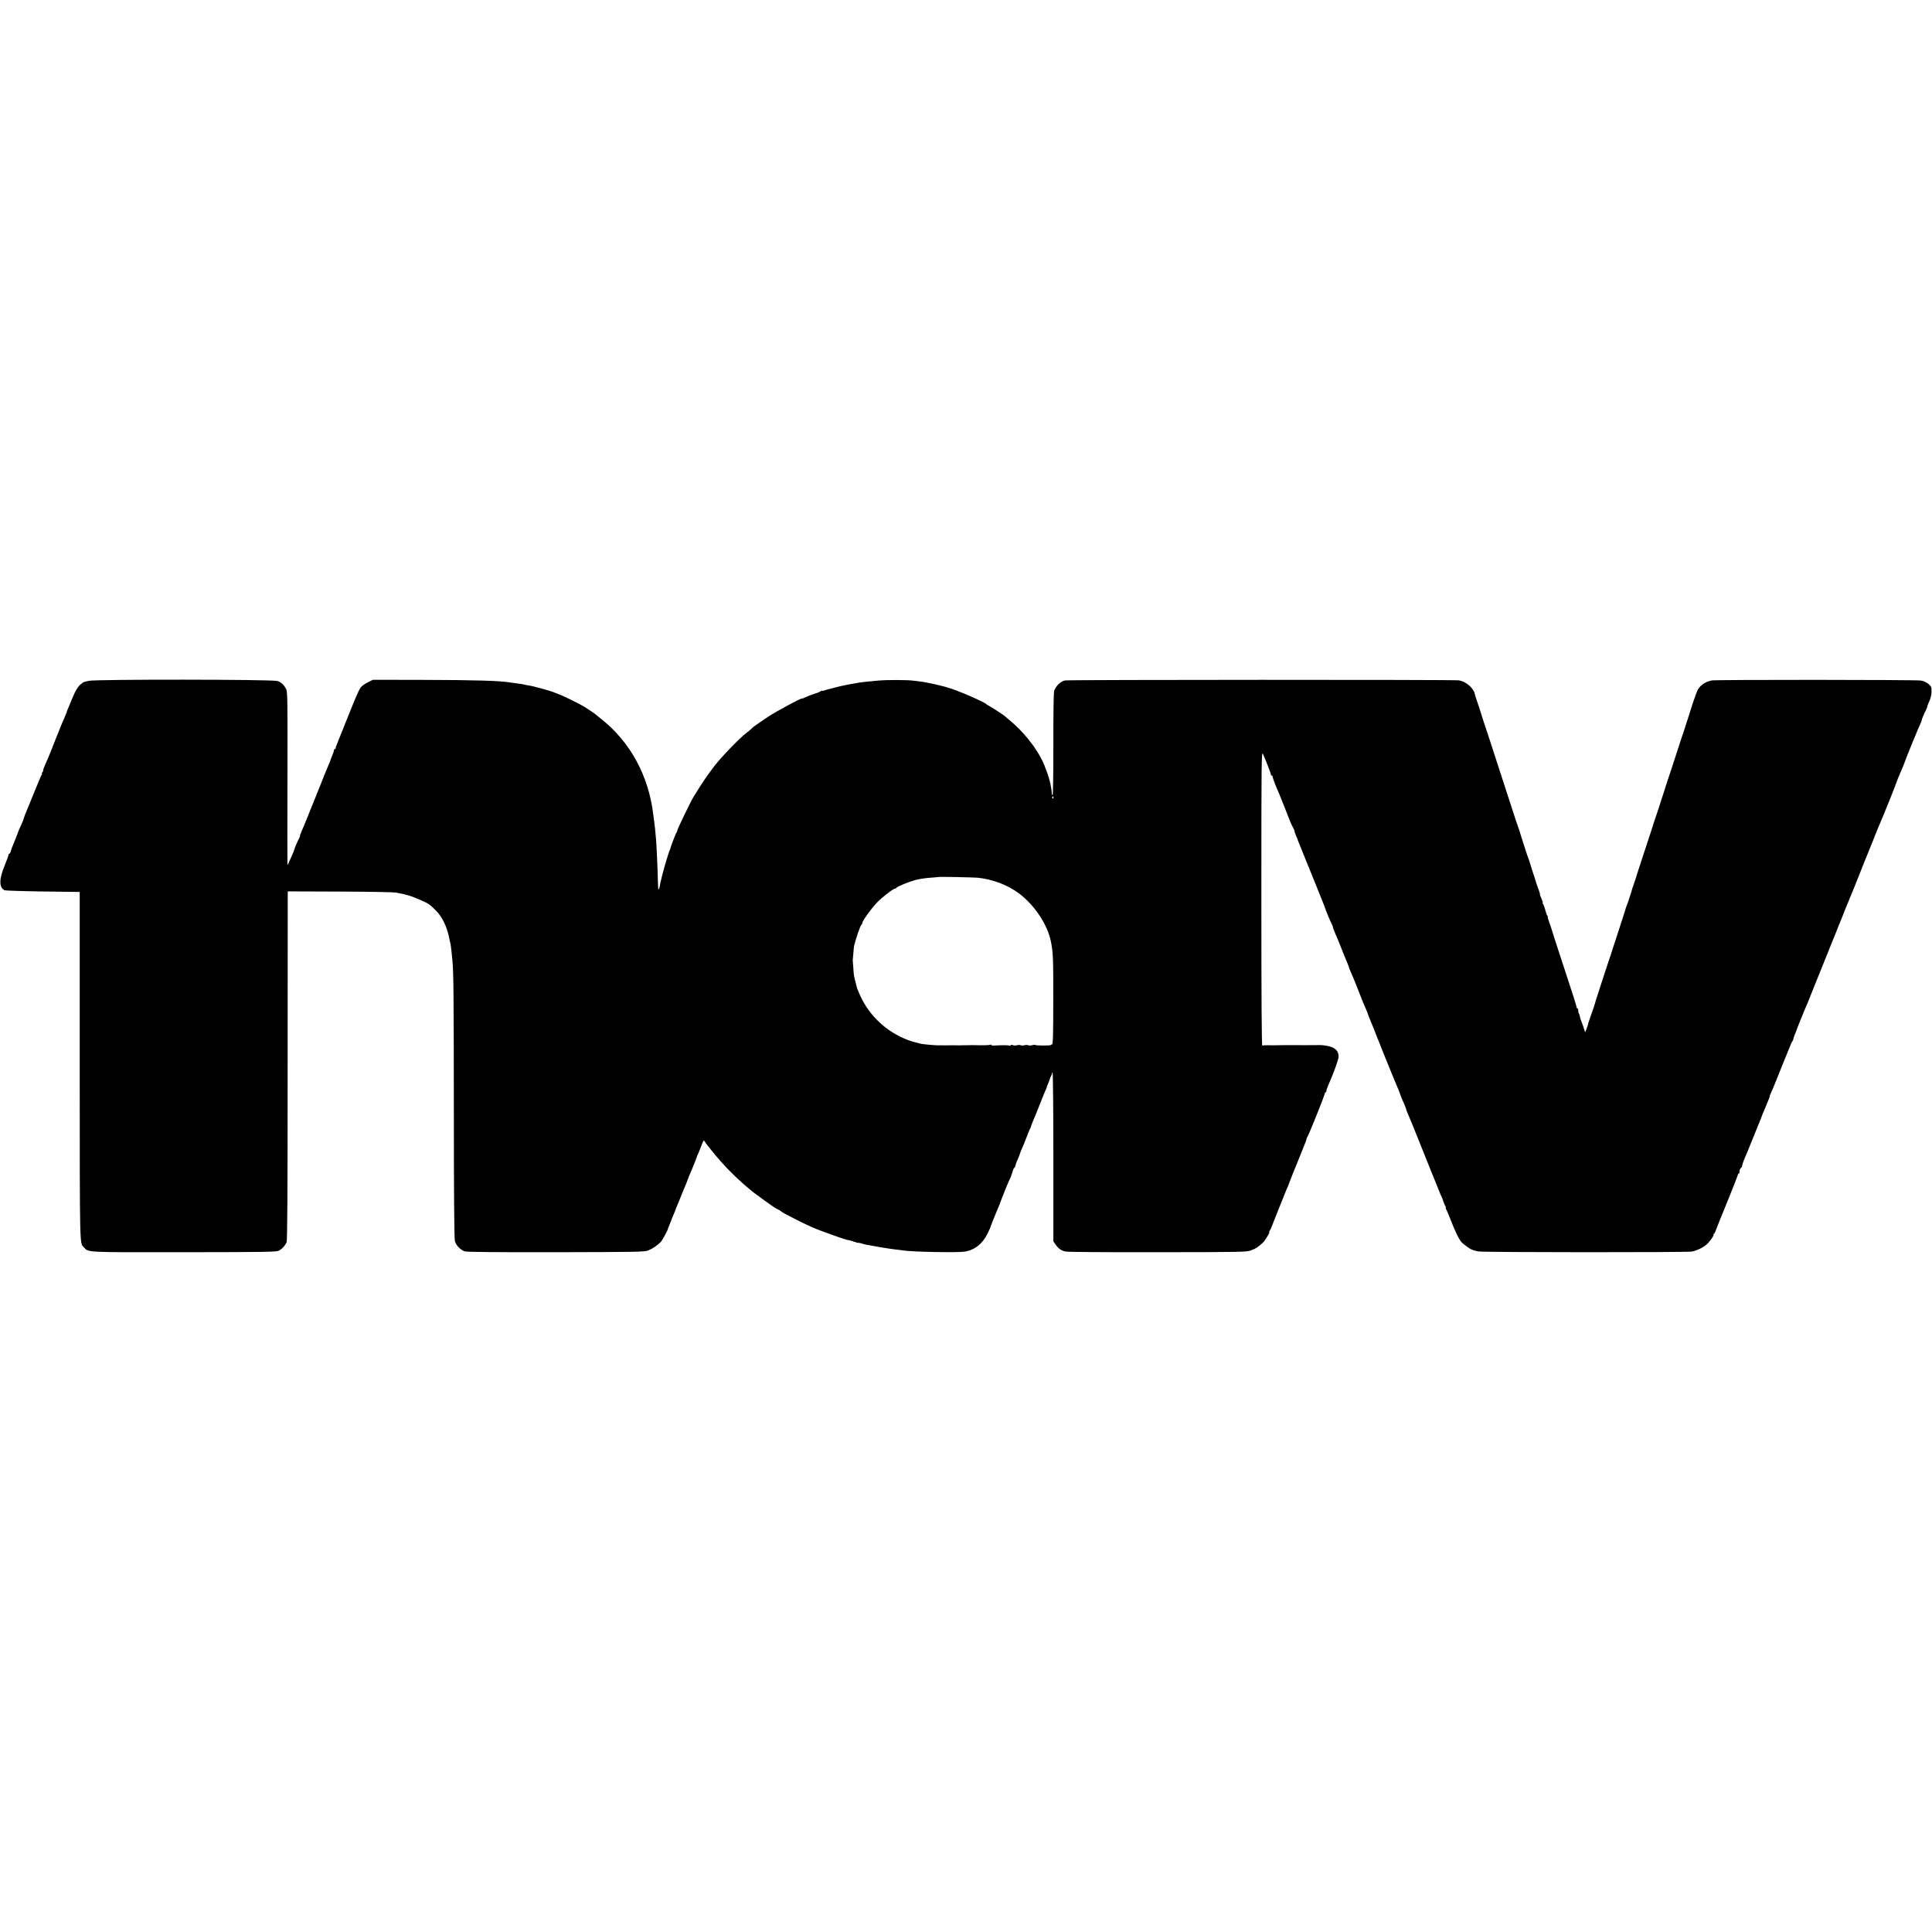
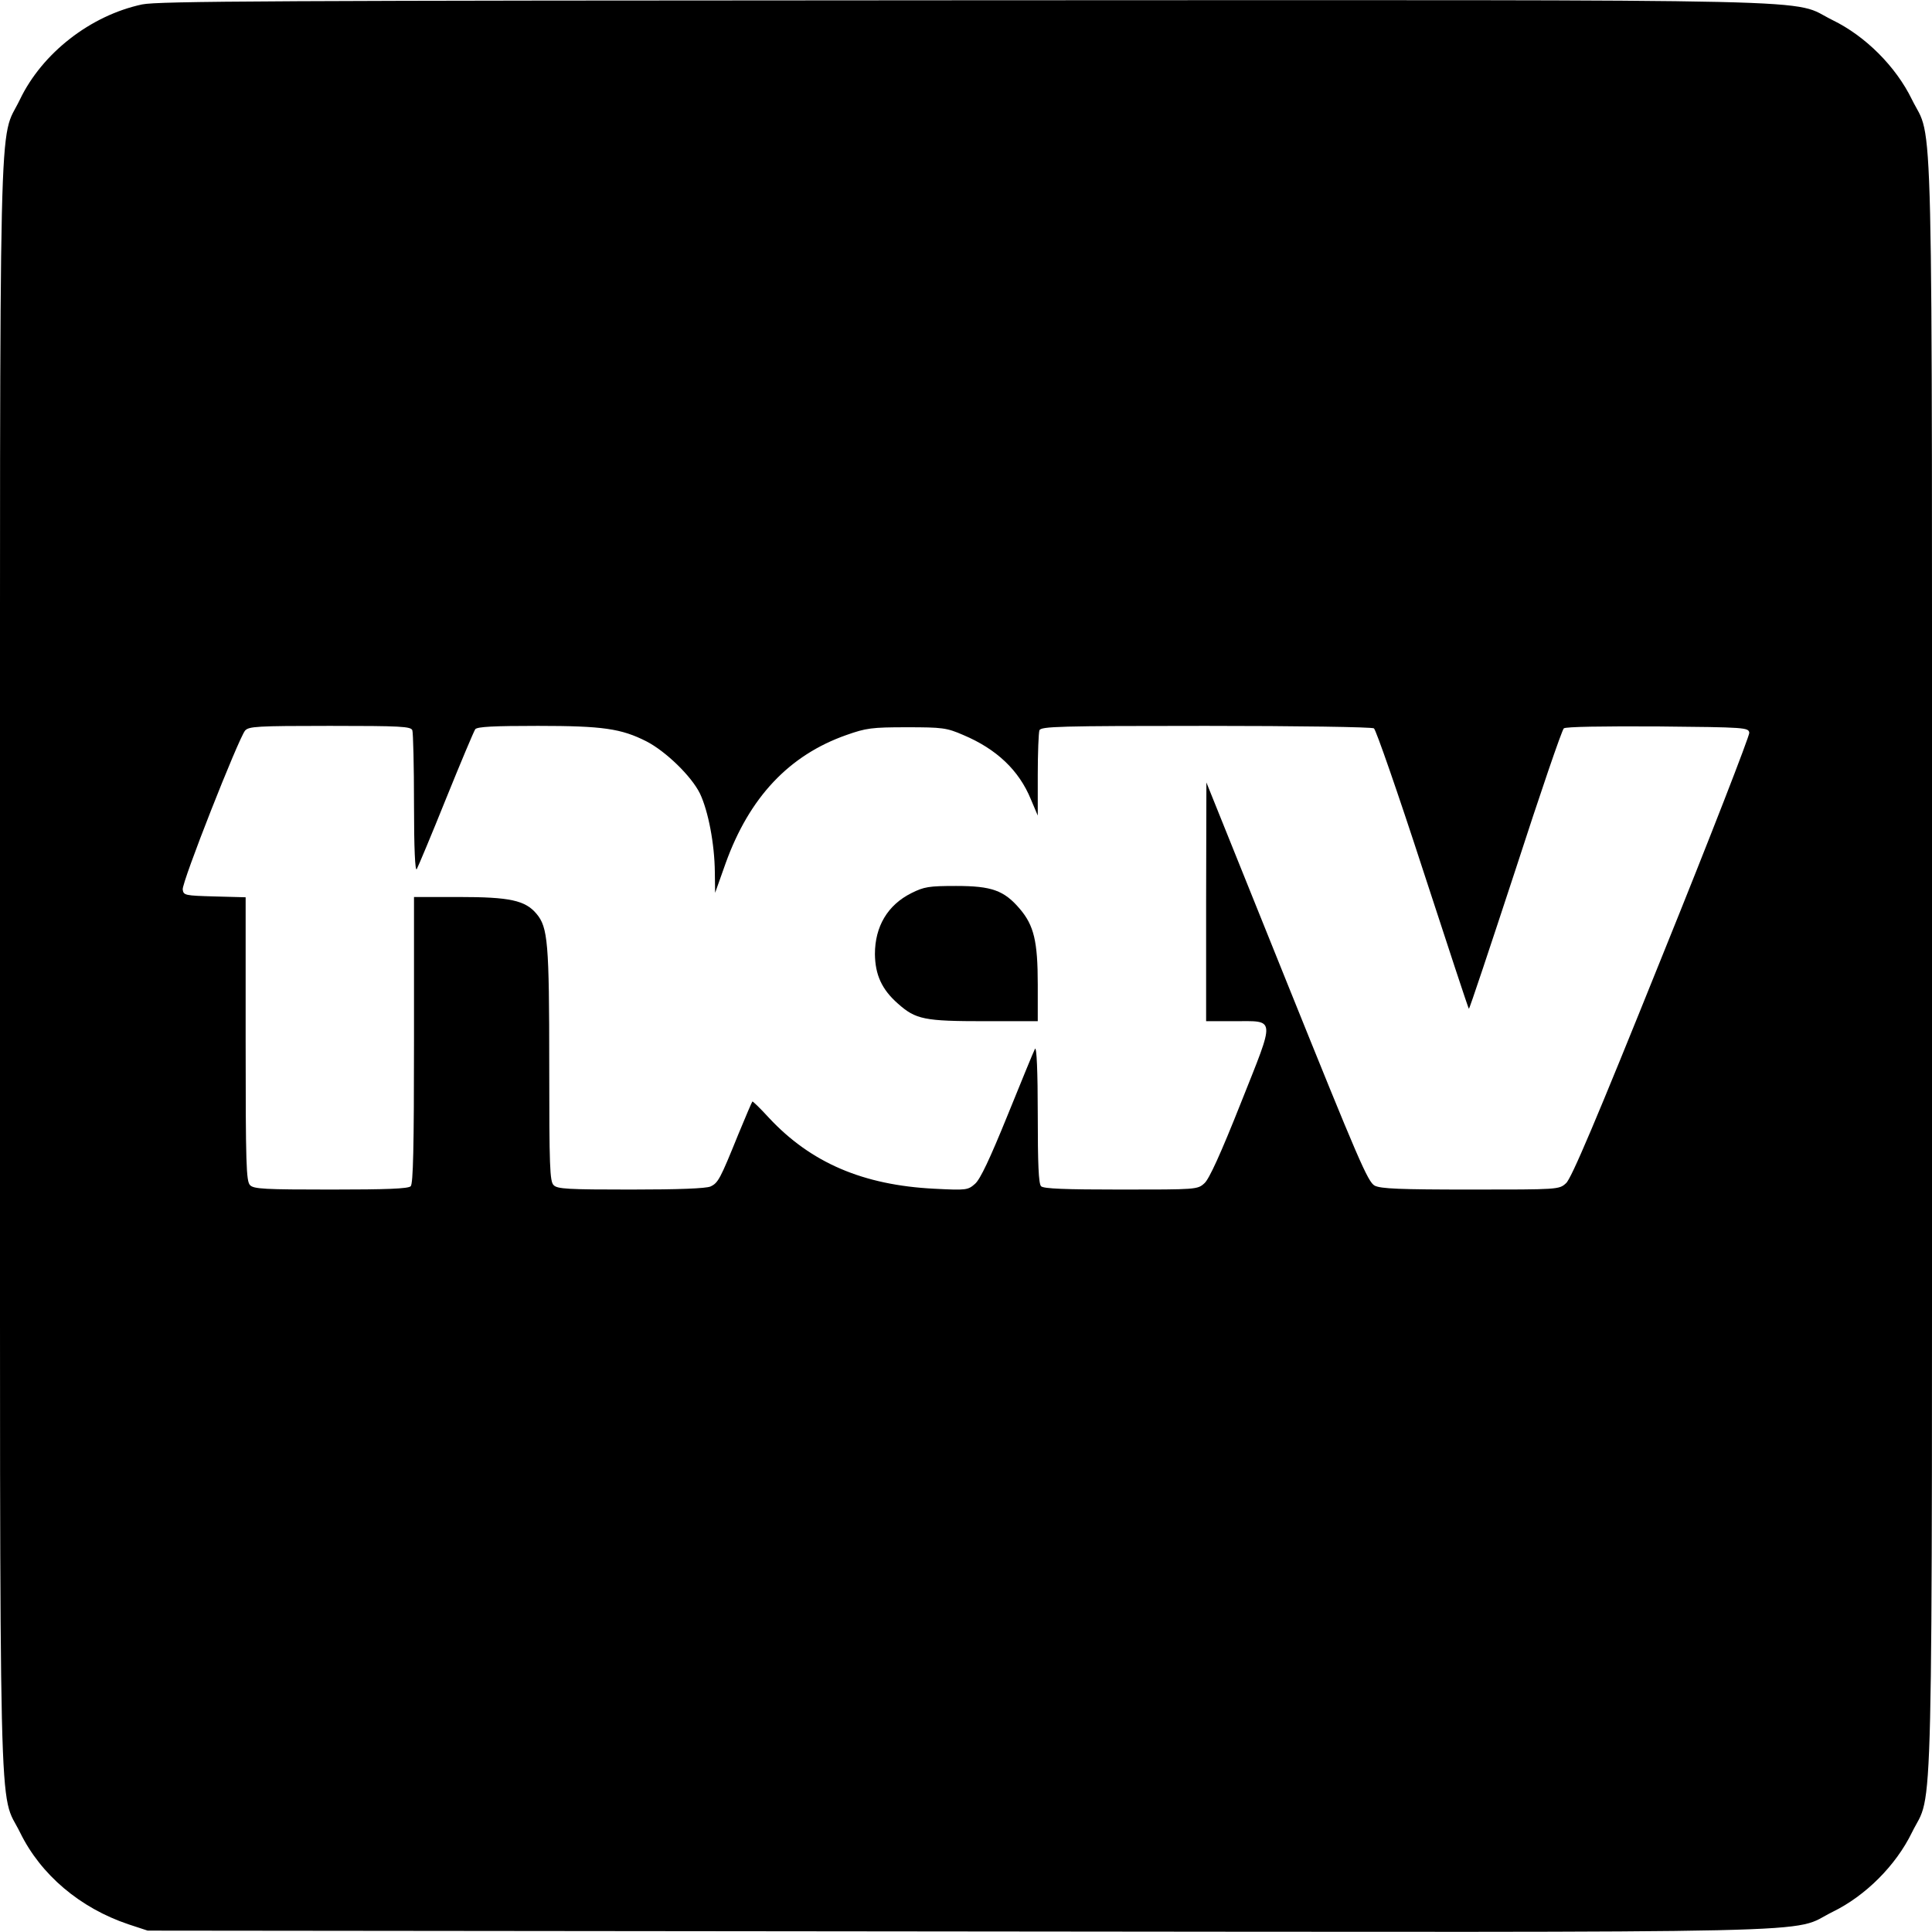
- <svg xmlns="http://www.w3.org/2000/svg" version="1.0" width="2048pt" height="2048pt" viewBox="0 0 2048 2048" preserveAspectRatio="xMidYMid meet">
-   <g transform="translate(0,2048) scale(0.1,-0.1)" fill="#000000" stroke="none">
-     <path d="M941 13263 c-25 -7 -49 -12 -52 -13 -4 0 -23 -15 -43 -32 -25 -24 -48 -63 -79 -138 -53 -126 -59 -142 -62 -155 -2 -5 -13 -32 -25 -60 -27 -60 -23 -53 -100 -245 -33 -85 -65 -164 -70 -175 -5 -11 -20 -46 -34 -77 -14 -32 -22 -58 -19 -58 3 0 0 -7 -7 -15 -7 -8 -9 -15 -5 -15 4 0 3 -6 -3 -12 -5 -7 -41 -92 -80 -188 -39 -96 -78 -193 -88 -215 -10 -22 -19 -48 -21 -58 -2 -10 -15 -44 -30 -75 -15 -31 -27 -59 -27 -62 -2 -7 -45 -119 -61 -155 -8 -16 -17 -42 -20 -57 -4 -16 -11 -28 -16 -28 -5 0 -9 -6 -9 -13 0 -8 -19 -58 -41 -113 -60 -143 -60 -232 -1 -261 9 -4 192 -10 407 -13 l390 -5 0 -1850 c1 -1969 -2 -1867 46 -1919 50 -53 8 -51 1060 -50 864 1 977 3 1004 16 36 19 67 53 83 90 8 19 11 512 11 1840 0 997 1 1828 1 1846 l0 33 551 -2 c303 -1 572 -6 598 -11 109 -20 151 -32 241 -71 104 -45 112 -50 181 -119 68 -66 122 -182 144 -307 3 -19 7 -37 9 -40 2 -3 7 -37 11 -76 4 -38 9 -88 11 -110 12 -119 14 -389 15 -1600 0 -843 4 -1345 11 -1370 11 -45 58 -94 104 -110 19 -7 359 -10 964 -9 838 2 940 3 979 18 43 16 96 51 134 89 16 16 77 127 77 140 0 3 8 22 17 43 9 22 17 44 19 49 1 6 12 33 24 60 12 27 23 54 24 60 1 5 4 15 8 20 3 6 18 42 33 80 15 39 33 84 40 100 19 43 38 88 41 100 1 6 23 60 49 120 25 61 48 117 50 126 2 9 8 25 14 35 5 11 20 46 32 79 28 73 28 73 39 55 13 -23 104 -136 168 -209 89 -101 208 -216 312 -300 14 -11 30 -25 36 -30 6 -5 49 -36 95 -70 46 -33 89 -64 95 -68 21 -16 50 -34 74 -45 14 -7 27 -15 30 -19 3 -3 17 -12 31 -20 137 -73 227 -117 300 -149 85 -38 379 -142 379 -135 0 2 25 -5 55 -15 30 -10 55 -17 55 -15 0 2 15 -1 33 -6 37 -12 34 -11 192 -39 66 -11 145 -23 175 -26 30 -3 66 -7 80 -10 86 -14 567 -24 643 -12 108 16 193 83 246 193 17 35 31 66 31 69 0 2 5 17 12 33 6 15 12 30 13 33 3 10 18 45 47 115 17 39 31 75 32 80 2 6 9 24 15 40 7 17 19 46 26 65 12 34 48 119 64 150 4 8 14 36 22 63 7 26 16 47 20 47 4 0 10 12 14 27 3 15 15 46 26 70 10 23 19 45 19 48 0 4 7 22 15 41 28 63 42 99 61 149 10 28 24 61 31 75 7 14 13 28 13 33 0 4 9 26 19 50 11 23 45 107 76 187 32 80 60 150 64 155 3 6 6 15 7 20 1 6 9 27 18 47 9 21 15 39 14 40 -1 2 5 14 12 28 8 14 13 28 12 33 -1 4 2 7 6 7 4 0 8 -402 8 -894 l0 -894 23 -34 c31 -44 61 -66 108 -75 21 -5 461 -8 978 -7 908 1 942 2 990 21 48 18 69 32 120 78 24 22 81 115 70 115 -4 0 -2 6 4 13 6 8 17 31 25 53 8 21 20 53 27 69 7 17 13 32 14 35 1 3 7 16 12 30 6 14 32 79 58 145 26 66 50 125 53 130 4 6 7 12 7 15 0 6 101 259 121 305 11 26 30 74 66 165 5 14 8 25 7 25 -2 0 4 14 13 30 23 41 181 437 181 453 0 6 4 12 9 12 4 0 8 7 8 15 0 8 8 34 19 58 58 131 111 277 111 307 0 65 -45 103 -136 116 -27 4 -53 6 -59 6 -5 0 -32 -1 -60 -1 -27 0 -59 0 -70 0 -11 -1 -56 0 -100 0 -44 0 -84 0 -90 0 -5 0 -35 0 -65 0 -30 0 -64 -1 -75 -1 -25 -1 -28 -1 -92 0 -28 1 -56 -1 -62 -4 -7 -5 -10 504 -10 1561 0 1508 1 1566 18 1528 38 -87 86 -210 83 -217 -1 -5 2 -8 8 -8 5 0 10 -6 10 -14 0 -12 40 -116 70 -181 5 -11 32 -78 60 -150 55 -143 65 -166 88 -210 9 -16 15 -31 14 -32 -2 -4 8 -32 24 -70 8 -17 14 -33 14 -36 0 -2 8 -22 17 -43 9 -22 17 -41 18 -44 1 -3 7 -18 14 -35 7 -16 39 -97 73 -180 33 -82 66 -163 73 -180 7 -16 25 -61 40 -100 15 -38 32 -81 38 -95 5 -14 11 -29 13 -35 3 -16 63 -158 74 -177 6 -10 10 -22 10 -28 0 -6 9 -29 19 -53 11 -23 43 -100 71 -172 28 -71 58 -144 66 -162 7 -17 14 -34 14 -38 0 -4 9 -26 19 -49 10 -23 35 -81 55 -131 19 -49 41 -103 47 -120 7 -16 13 -32 14 -35 7 -20 20 -52 41 -98 13 -29 24 -56 24 -60 0 -4 16 -46 36 -92 20 -47 41 -101 48 -120 19 -52 204 -509 225 -555 10 -22 22 -51 26 -65 8 -26 26 -71 53 -130 8 -19 16 -39 17 -45 0 -5 6 -21 12 -35 25 -56 66 -158 173 -425 61 -154 118 -293 125 -310 7 -16 23 -57 36 -90 13 -33 26 -64 30 -70 3 -5 12 -28 19 -50 7 -22 17 -46 23 -52 5 -7 6 -13 3 -13 -4 0 -1 -12 8 -27 8 -16 26 -59 41 -98 53 -135 89 -210 119 -244 19 -21 94 -75 106 -76 3 0 10 -3 15 -7 6 -3 33 -9 60 -14 68 -10 2209 -11 2260 -1 61 12 137 52 170 89 37 40 68 88 58 88 -5 0 -3 4 3 8 7 4 19 27 27 52 9 25 64 162 123 305 58 143 106 266 107 273 0 6 4 12 9 12 4 0 8 11 8 24 0 13 7 29 15 36 8 6 14 15 13 18 -3 9 11 49 32 97 10 22 46 110 80 195 34 85 67 166 73 180 6 14 11 27 12 30 5 13 18 47 25 65 5 11 23 52 39 92 17 39 31 76 31 82 0 6 4 19 10 29 9 16 92 218 120 292 7 19 21 53 30 75 10 22 30 72 45 110 15 39 31 74 36 79 5 6 9 15 9 22 0 6 8 29 17 50 9 22 18 44 19 49 2 10 95 240 114 280 4 11 41 101 80 200 40 99 78 194 85 210 7 17 25 62 40 100 15 39 33 84 40 100 7 17 32 77 55 135 22 58 45 114 50 125 5 11 19 45 30 75 11 30 25 64 30 75 12 25 157 383 182 450 10 28 23 59 28 70 5 11 37 90 71 175 33 85 67 169 75 185 16 34 154 375 158 390 2 6 8 21 13 35 6 14 11 28 12 32 1 4 15 39 32 78 40 94 52 123 55 135 6 23 145 362 159 388 8 16 15 33 15 39 0 11 23 66 46 111 8 16 14 33 14 38 0 6 10 31 22 57 14 30 22 67 23 101 0 49 -3 56 -34 82 -21 17 -52 31 -80 35 -53 9 -2171 10 -2216 1 -67 -12 -127 -54 -152 -107 -11 -22 -61 -168 -68 -195 -1 -5 -5 -17 -8 -25 -3 -8 -20 -60 -37 -115 -17 -55 -34 -107 -37 -115 -3 -8 -7 -19 -9 -25 -1 -5 -26 -80 -54 -165 -28 -85 -53 -162 -55 -170 -2 -8 -20 -62 -40 -120 -19 -58 -37 -112 -39 -121 -3 -9 -12 -39 -21 -65 -9 -27 -18 -53 -19 -59 -1 -5 -20 -62 -41 -125 -22 -63 -40 -117 -40 -120 0 -3 -36 -113 -80 -245 -43 -132 -79 -242 -80 -245 -1 -7 -45 -142 -52 -160 -3 -8 -7 -19 -9 -25 -7 -31 -57 -182 -62 -190 -4 -5 -7 -15 -8 -22 -1 -6 -37 -119 -80 -250 -43 -131 -79 -242 -80 -248 -2 -5 -8 -23 -14 -40 -13 -36 -101 -306 -105 -320 -1 -5 -5 -17 -8 -25 -9 -26 -50 -155 -49 -157 0 -1 -8 -26 -19 -55 -11 -29 -22 -60 -24 -68 -2 -8 -4 -16 -5 -17 -2 -2 -4 -7 -5 -13 -1 -5 -3 -11 -4 -12 -2 -2 -4 -12 -6 -23 -3 -12 -11 -36 -18 -54 l-14 -34 -17 54 c-10 30 -22 63 -27 74 -5 11 -10 30 -12 42 -2 12 -6 26 -10 29 -4 4 -7 18 -7 31 0 12 -4 23 -8 23 -5 0 -9 6 -9 13 -1 12 -46 155 -136 427 -90 273 -128 391 -132 408 -2 9 -13 41 -24 70 -10 28 -17 52 -14 52 3 0 1 6 -4 13 -6 6 -16 35 -23 62 -7 28 -17 56 -23 63 -5 6 -7 12 -4 12 4 0 -2 20 -13 45 -11 25 -18 45 -16 45 3 0 -5 24 -15 53 -11 28 -22 59 -24 67 -2 8 -11 38 -20 65 -10 28 -19 55 -20 60 -1 6 -5 17 -8 25 -3 8 -11 33 -17 55 -6 22 -15 49 -20 60 -7 15 -86 260 -95 295 -1 3 -5 14 -9 25 -12 32 -20 54 -127 385 -56 173 -124 383 -151 465 -27 83 -51 155 -52 160 -2 6 -6 17 -9 25 -3 8 -16 47 -28 85 -30 97 -79 247 -86 265 -3 8 -8 24 -10 35 -12 61 -92 130 -167 143 -46 8 -4135 7 -4177 -1 -49 -10 -106 -68 -116 -119 -4 -22 -8 -278 -7 -569 0 -291 -3 -529 -8 -529 -4 0 -8 10 -9 23 0 12 -2 31 -4 42 -2 11 -7 36 -10 55 -6 32 -28 105 -42 140 -4 8 -7 17 -8 20 -55 162 -200 360 -365 500 -36 30 -67 57 -70 60 -10 10 -145 98 -170 110 -14 7 -27 16 -30 20 -7 9 -165 83 -235 110 -33 12 -67 26 -75 30 -15 7 -126 43 -145 46 -5 1 -13 3 -17 4 -5 1 -11 3 -15 4 -43 11 -72 17 -93 21 -14 3 -38 8 -55 11 -16 4 -41 8 -55 9 -14 2 -50 6 -80 10 -63 8 -276 9 -365 1 -116 -11 -190 -18 -210 -22 -11 -3 -36 -7 -55 -10 -19 -3 -42 -7 -50 -9 -8 -2 -31 -7 -50 -10 -19 -3 -60 -13 -90 -21 -30 -8 -65 -17 -77 -20 -12 -2 -34 -9 -48 -14 -14 -5 -25 -6 -25 -2 0 4 -4 2 -8 -3 -4 -6 -34 -19 -67 -29 -33 -10 -77 -27 -97 -37 -21 -11 -38 -17 -38 -14 0 10 -276 -138 -358 -193 -124 -83 -154 -104 -177 -127 -11 -11 -36 -32 -55 -46 -71 -54 -261 -251 -333 -344 -88 -115 -120 -163 -224 -330 -29 -46 -173 -344 -173 -357 0 -8 -4 -18 -9 -24 -8 -8 -60 -145 -65 -169 -1 -5 -4 -14 -8 -20 -7 -12 -54 -168 -75 -250 -8 -33 -16 -64 -17 -70 -2 -5 -7 -29 -11 -52 -12 -67 -20 -51 -21 40 -1 83 -13 369 -19 442 -6 77 -16 170 -20 195 -2 14 -7 48 -10 75 -49 413 -246 774 -555 1016 -30 24 -57 46 -60 49 -4 5 -70 49 -111 75 -37 24 -198 104 -249 125 -30 12 -64 26 -75 30 -52 21 -228 69 -276 75 -16 2 -36 6 -46 9 -10 3 -40 8 -68 11 -27 3 -64 8 -81 11 -96 18 -389 26 -930 27 l-521 1 -54 -27 c-30 -14 -65 -40 -77 -56 -12 -17 -45 -88 -73 -158 -28 -71 -56 -139 -62 -153 -6 -14 -11 -27 -12 -30 -1 -3 -7 -18 -14 -35 -7 -16 -29 -73 -50 -125 -21 -52 -42 -104 -46 -115 -5 -11 -7 -23 -7 -27 1 -5 -2 -8 -8 -8 -5 0 -10 -6 -10 -14 0 -7 -8 -31 -17 -52 -9 -22 -18 -43 -19 -49 -1 -5 -15 -41 -32 -80 -29 -69 -44 -105 -47 -115 -1 -3 -5 -14 -10 -25 -5 -11 -33 -81 -62 -155 -30 -74 -73 -180 -95 -235 -22 -55 -48 -119 -59 -142 -10 -24 -19 -47 -19 -53 0 -6 -4 -18 -10 -28 -14 -25 -50 -110 -50 -117 0 -4 -6 -21 -14 -38 -39 -89 -56 -127 -59 -127 -1 0 -1 412 0 916 2 820 1 919 -13 948 -24 47 -53 74 -93 87 -52 18 -1935 19 -2000 2z m10226 -1238 c0 -8 -4 -12 -9 -9 -5 3 -6 10 -3 15 9 13 12 11 12 -6z m-805 -849 c158 -15 323 -78 443 -169 166 -127 301 -331 336 -512 22 -112 25 -175 24 -610 0 -378 -3 -479 -13 -477 -6 1 -12 -1 -12 -5 0 -8 -159 -8 -167 0 -2 3 -17 2 -32 -3 -16 -4 -34 -4 -41 0 -7 4 -25 4 -40 0 -15 -4 -33 -4 -40 0 -7 4 -25 4 -40 0 -15 -4 -34 -4 -43 1 -10 6 -18 5 -22 -1 -4 -6 -11 -8 -16 -4 -9 5 -74 6 -156 1 -22 -1 -39 2 -36 7 4 5 1 6 -6 2 -10 -6 -85 -8 -171 -5 -8 0 -26 0 -40 0 -14 0 -35 -1 -47 -1 -13 0 -29 0 -35 0 -7 -1 -29 -1 -48 -1 -57 1 -95 1 -112 0 -7 0 -29 0 -48 0 -19 1 -42 0 -50 0 -20 -2 -163 11 -186 16 -54 13 -111 29 -139 40 -228 87 -408 255 -507 472 -16 37 -32 74 -34 82 -2 9 -8 34 -14 56 -19 72 -20 79 -24 150 -3 39 -5 75 -6 80 -1 6 -1 12 0 15 1 3 3 32 6 65 2 33 6 67 7 75 18 78 68 224 79 228 4 2 8 9 8 16 0 22 95 154 155 217 59 61 173 149 193 149 6 0 12 4 14 8 5 13 129 64 203 84 38 10 111 21 160 24 50 4 91 7 92 8 4 3 354 -4 405 -8z" />
+ <svg xmlns="http://www.w3.org/2000/svg" version="1.0" width="700pt" height="700pt" viewBox="0 0 700 700" preserveAspectRatio="xMidYMid meet">
+   <g transform="translate(0,700) scale(0.1,-0.1)" fill="#000000" stroke="none">
+     <path d="M515 6984 c-187 -40 -362 -176 -443 -345 -78 -162 -72 101 -72 -3139 0 -3243 -6 -2979 73 -3140 75 -153 217 -273 392 -332 l70 -23 2930 -3 c3281 -3 3013 -9 3175 71 119 58 229 168 287 287 79 161 73 -103 73 3140 0 3243 6 2979 -73 3140 -58 119 -168 229 -287 287 -161 79 104 73 -3147 72 -2526 -1 -2917 -3 -2978 -15z m979 -2630 c3 -9 6 -129 6 -267 0 -161 4 -246 10 -236 5 9 53 123 106 255 53 131 101 245 106 252 8 9 66 12 227 12 236 0 302 -10 393 -56 70 -36 163 -126 194 -189 30 -63 53 -182 54 -285 l1 -75 38 107 c86 239 230 392 438 465 71 25 91 28 218 28 130 0 145 -2 205 -28 121 -51 202 -128 245 -233 l25 -59 0 147 c0 80 3 153 6 162 6 14 68 16 603 16 328 0 602 -4 609 -9 7 -4 87 -234 177 -511 90 -276 165 -504 167 -505 2 -2 77 224 168 501 90 278 169 509 176 515 7 6 139 8 340 7 320 -3 329 -4 332 -23 1 -11 -141 -378 -318 -815 -237 -589 -327 -801 -346 -817 -25 -23 -28 -23 -345 -23 -259 0 -325 3 -348 14 -25 13 -59 93 -319 738 l-291 723 -1 -432 0 -433 98 0 c156 0 154 21 28 -296 -73 -184 -115 -276 -132 -291 -25 -23 -29 -23 -303 -23 -202 0 -280 3 -289 12 -9 9 -12 81 -12 262 0 153 -4 245 -10 236 -5 -9 -49 -117 -99 -240 -65 -160 -99 -232 -118 -249 -26 -23 -31 -24 -148 -18 -258 13 -447 94 -599 257 -31 34 -59 61 -60 59 -2 -2 -25 -56 -51 -119 -66 -163 -73 -176 -101 -189 -17 -7 -113 -11 -289 -11 -226 0 -266 2 -279 16 -14 13 -16 67 -16 434 0 446 -5 500 -46 549 -41 49 -97 61 -281 61 l-163 0 0 -518 c0 -390 -3 -521 -12 -530 -9 -9 -87 -12 -289 -12 -239 0 -280 2 -293 16 -14 14 -16 75 -16 529 l0 514 -112 3 c-108 3 -113 4 -116 25 -4 25 202 547 226 576 14 15 41 17 307 17 258 0 294 -2 299 -16z" />
+     <path d="M3302 3764 c-86 -43 -132 -121 -132 -221 1 -75 25 -128 83 -179 65 -58 96 -64 316 -64 l191 0 0 133 c0 157 -14 214 -65 274 -57 67 -102 83 -231 83 -99 0 -116 -3 -162 -26z" />
  </g>
</svg>
